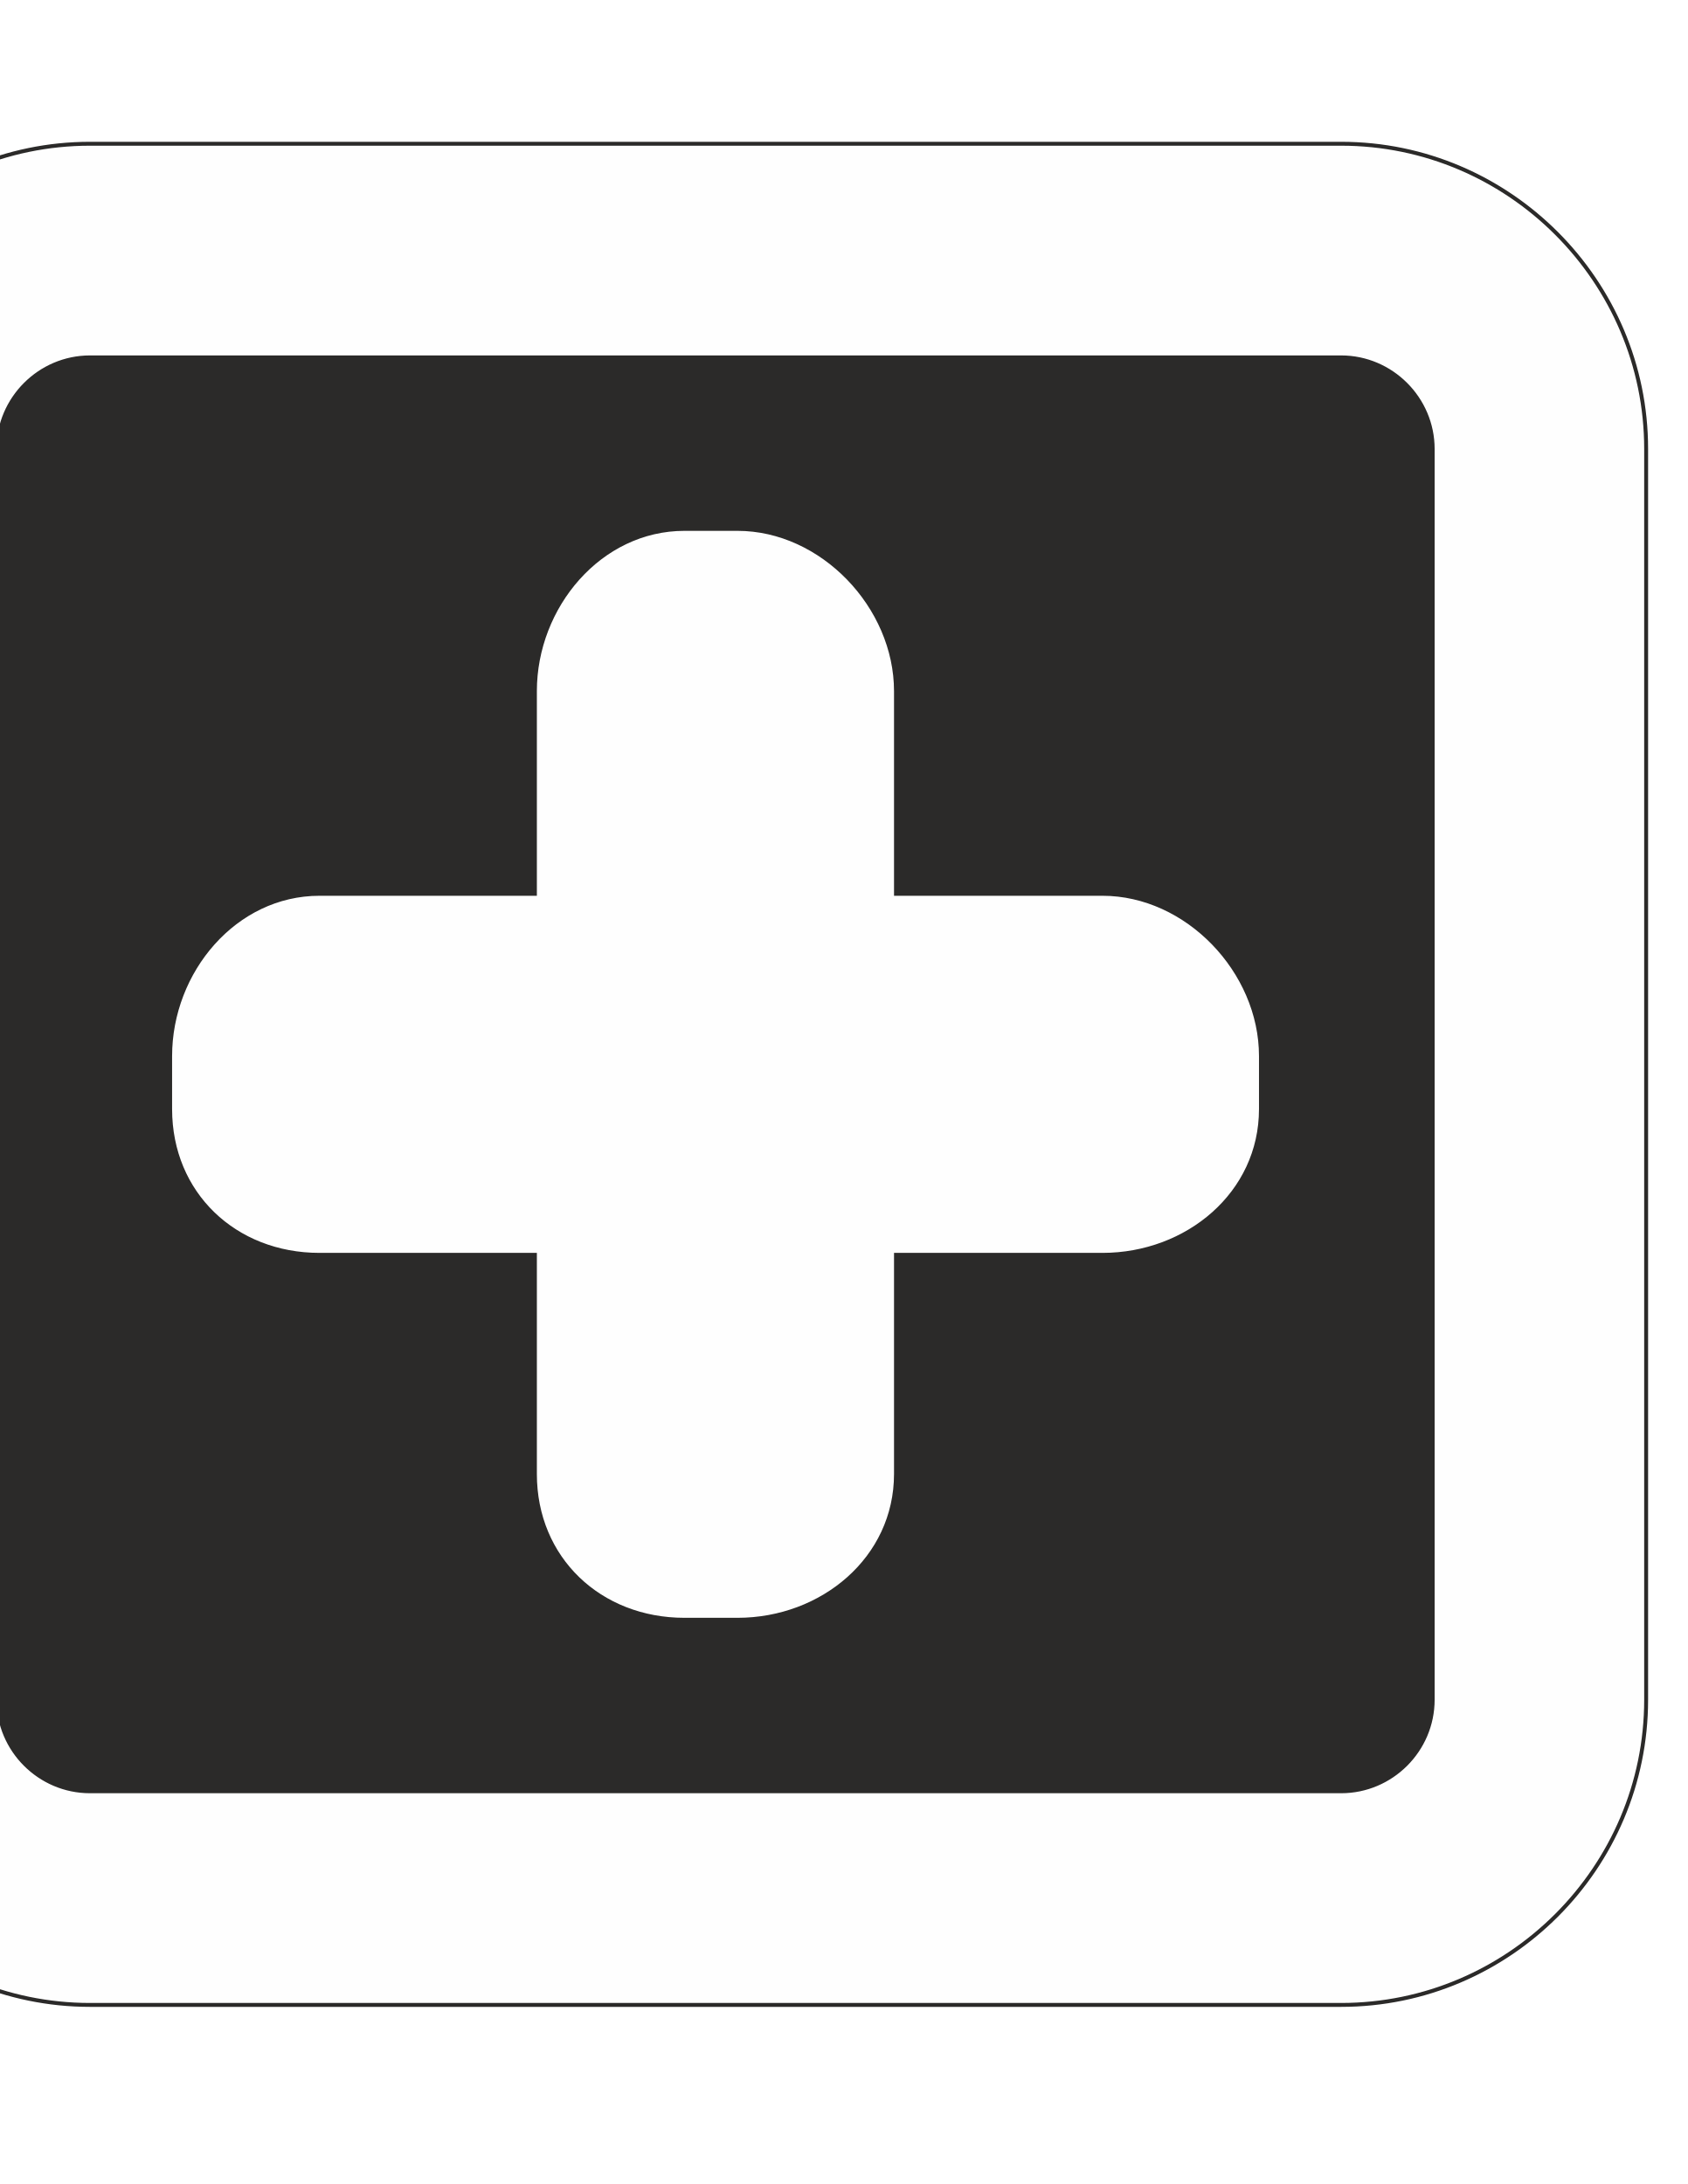
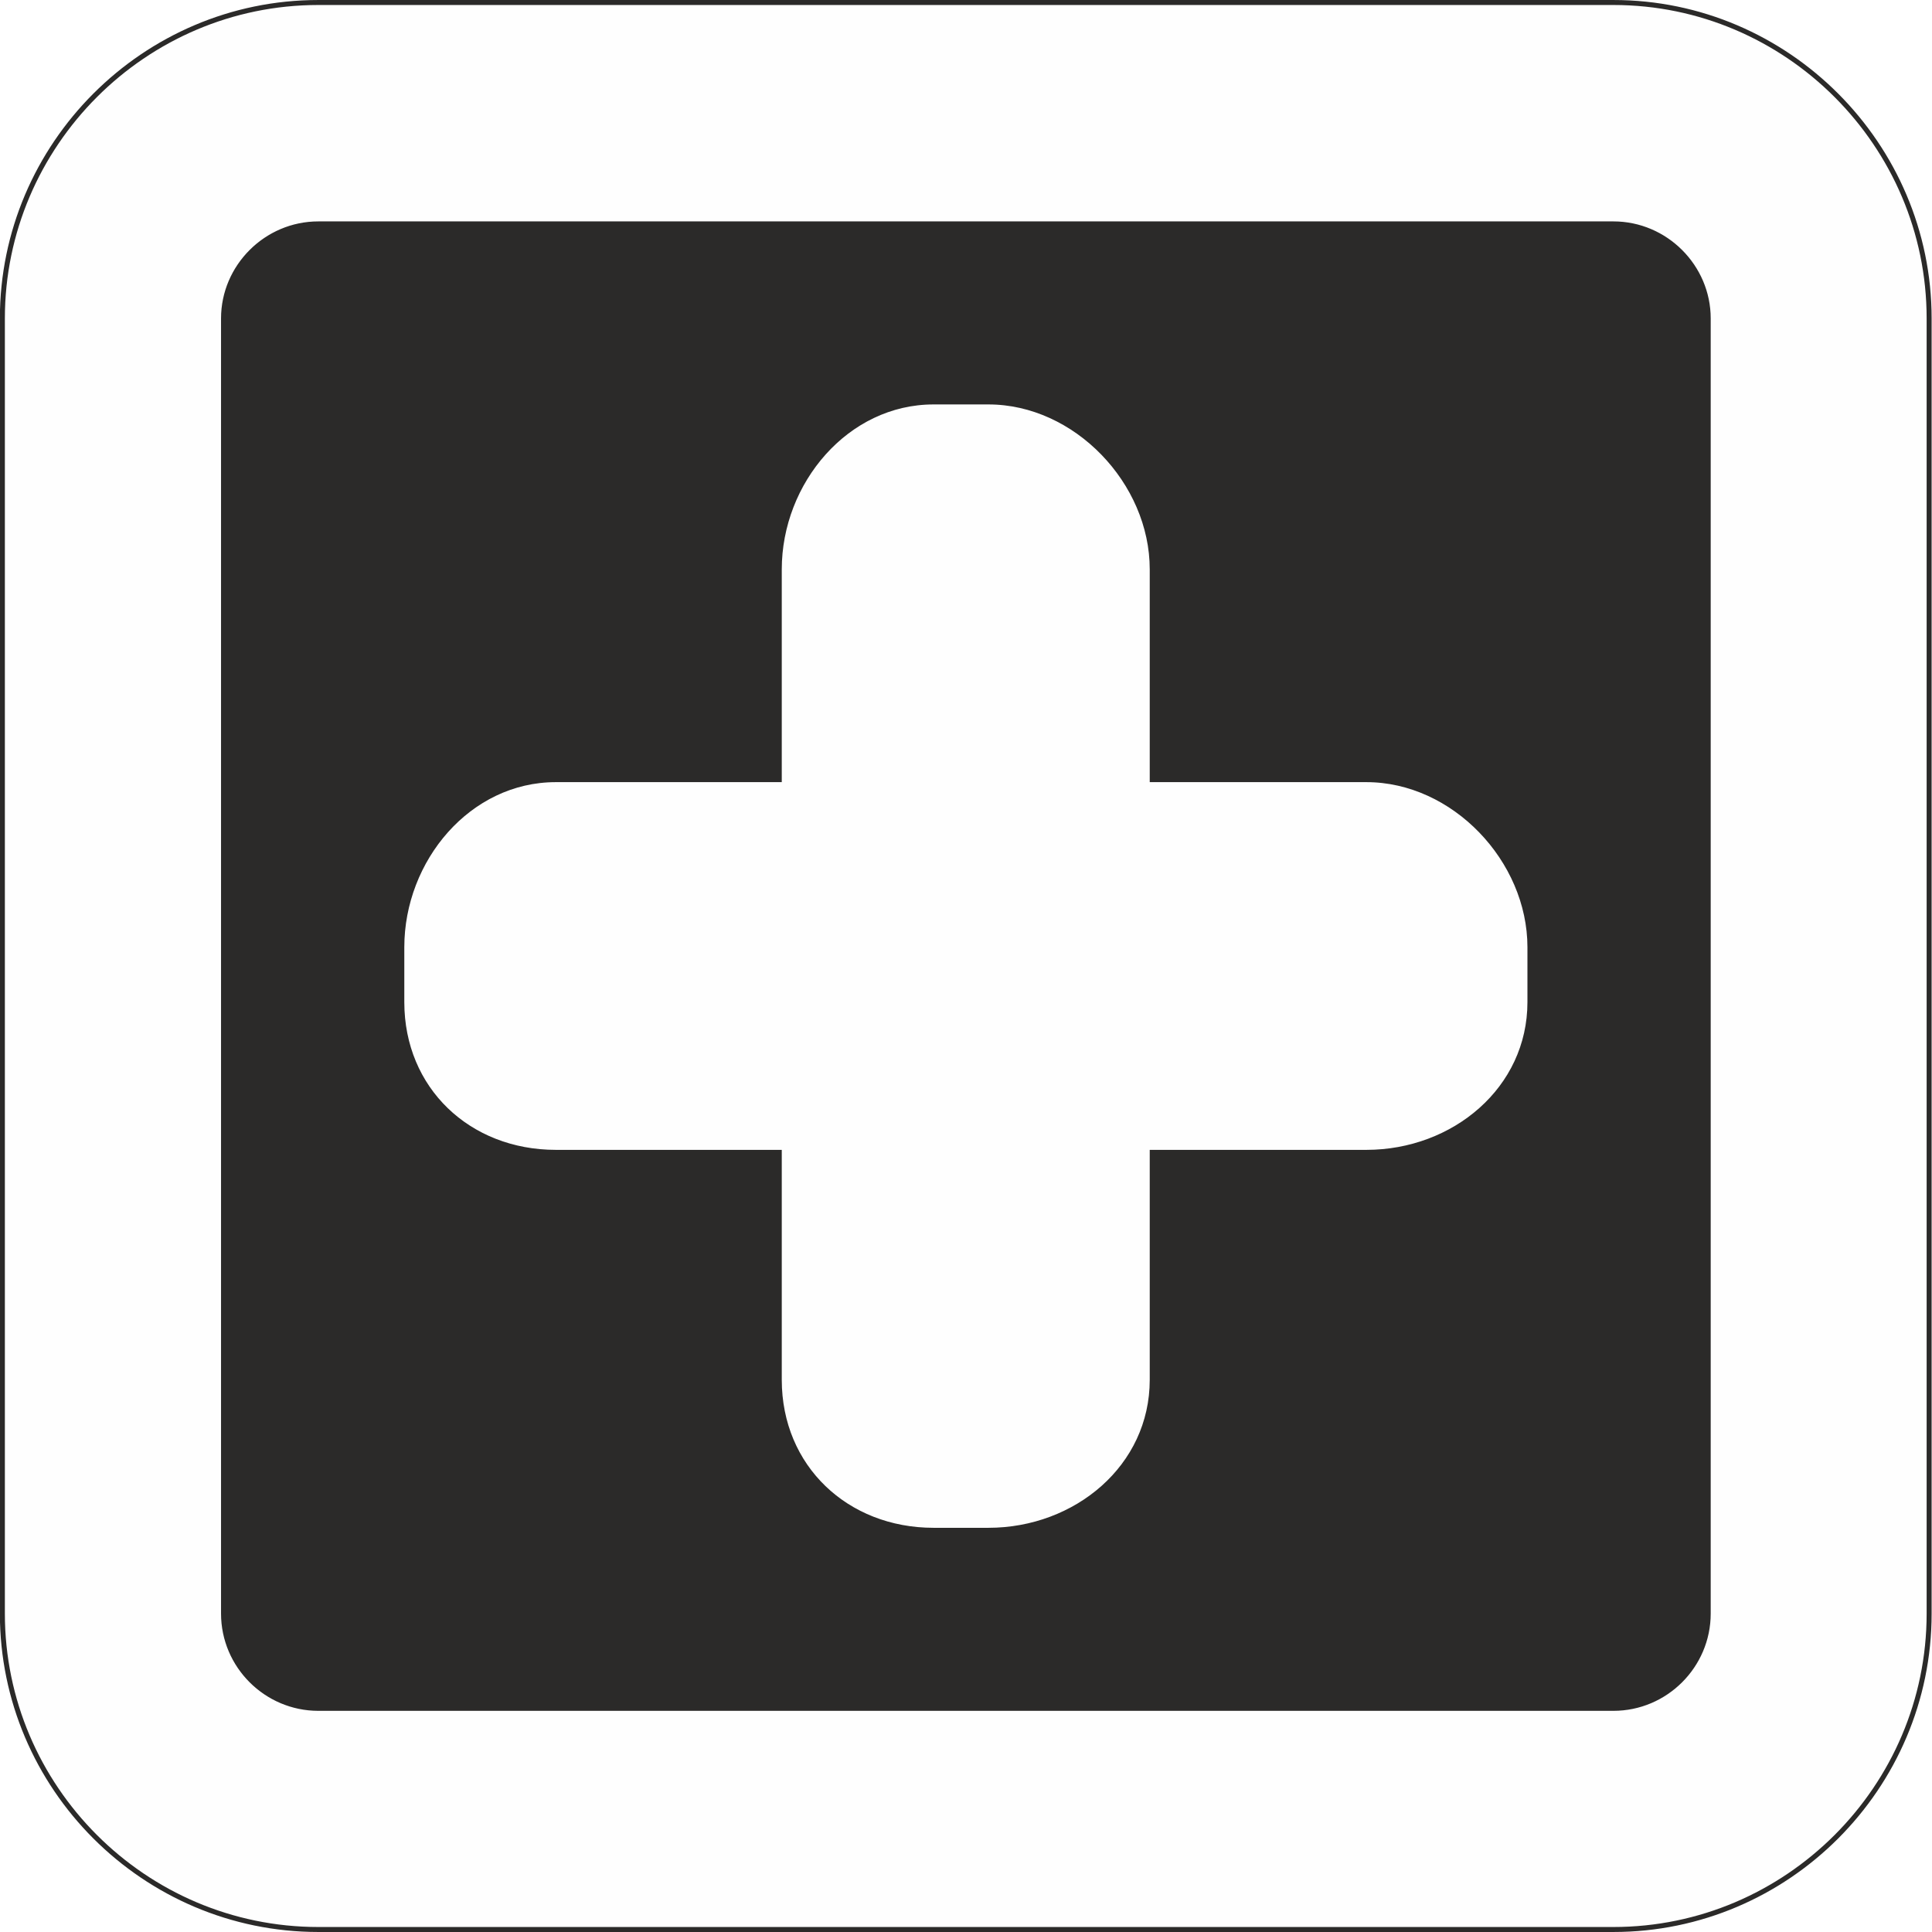
- <svg xmlns="http://www.w3.org/2000/svg" xml:space="preserve" width="8.5in" height="11in" version="1.1" style="shape-rendering:geometricPrecision; text-rendering:geometricPrecision; image-rendering:optimizeQuality; fill-rule:evenodd; clip-rule:evenodd" viewBox="0 0 8500 11000">
+ <svg xmlns="http://www.w3.org/2000/svg" xml:space="preserve" width="7.623in" height="7.624in" version="1.1" style="shape-rendering:geometricPrecision; text-rendering:geometricPrecision; image-rendering:optimizeQuality; fill-rule:evenodd; clip-rule:evenodd" viewBox="0 0 8132 8132">
  <defs>
    <style type="text/css">
   
-     .str1 {stroke:#2B2A29;stroke-width:39.37}
-     .str0 {stroke:#2B2A29;stroke-width:19.685}
-     .str2 {stroke:#2B2A29;stroke-width:6.945}
+     .str1 {stroke:#2B2A29;stroke-width:41.997}
+     .str0 {stroke:#2B2A29;stroke-width:20.998}
+     .str2 {stroke:#2B2A29;stroke-width:7.408}
+     .fil1 {fill:#2B2A29}
    .fil0 {fill:#FEFEFE}
-     .fil1 {fill:#2B2A29}
   
  </style>
  </defs>
  <g id="Слой_x0020_1">
-     <path class="fil0 str0" d="M8290 8561l0 -6300c0,-845 -691,-1537 -1536,-1537l-6301 0c-845,0 -1536,692 -1536,1537l0 6300c0,846 691,1537 1536,1537l6301 0c845,0 1536,-691 1536,-1537zm-1075 0c0,254 -208,461 -461,461l-6301 0c-253,0 -461,-207 -461,-461l0 -6300c0,-253 208,-461 461,-461l6301 0c253,0 461,208 461,461l0 6300z" />
-     <path class="fil0 str1" d="M5552 4492l-1030 0 0 -1011c0,-431 -376,-827 -808,-827l-267 0c-432,0 -763,396 -763,827l0 1011 -1075 0c-432,0 -762,395 -762,827l0 267c0,432 330,744 762,744l1075 0 0 1094c0,432 331,744 763,744l267 0c432,0 808,-312 808,-744l0 -1094 1030 0c432,0 808,-312 808,-744l0 -267c0,-432 -376,-827 -808,-827z" />
-     <path class="fil1 str2" d="M2684 7424l0 -1094 -1075 0c-432,0 -763,-312 -763,-744l0 -267c0,-432 331,-827 763,-827l1075 0 0 -1011c0,-431 331,-827 763,-827l267 0c432,0 808,396 808,827l0 1011 1030 0c432,0 808,395 808,827l0 267c0,432 -376,744 -808,744l-1030 0 0 1094c0,432 -376,744 -808,744l-267 0c-432,0 -763,-312 -763,-744zm4531 1137l0 -6300c0,-253 -208,-461 -461,-461l-6301 0c-253,0 -461,208 -461,461l0 6300c0,254 208,461 461,461l6301 0c253,0 461,-207 461,-461z" />
+     <path class="fil0 str0" d="M8121 6792l0 -5452c0,-731 -598,-1330 -1329,-1330l-5452 0c-732,0 -1330,599 -1330,1330l0 5452c0,732 598,1330 1330,1330l5452 0c731,0 1329,-598 1329,-1330zm-930 0c0,220 -180,399 -399,399l-5452 0c-219,0 -399,-179 -399,-399l0 -5452c0,-218 180,-398 399,-398l5452 0c219,0 399,180 399,398l0 5452z" />
+     <path class="fil0 str1" d="M5752 3271l-891 0 0 -875c0,-373 -326,-715 -700,-715l-231 0c-373,0 -660,342 -660,715l0 875 -930 0c-374,0 -659,342 -659,716l0 231c0,373 285,643 659,643l930 0 0 947c0,374 287,644 660,644l231 0c374,0 700,-270 700,-644l0 -947 891 0c374,0 699,-270 699,-643l0 -231c0,-374 -325,-716 -699,-716z" />
+     <path class="fil1 str2" d="M3270 5808l0 -947 -930 0c-374,0 -660,-270 -660,-643l0 -231c0,-374 286,-716 660,-716l930 0 0 -875c0,-373 287,-715 660,-715l231 0c374,0 700,342 700,715l0 875 891 0c374,0 699,342 699,716l0 231c0,373 -325,643 -699,643l-891 0 0 947c0,374 -326,644 -700,644l-231 0c-373,0 -660,-270 -660,-644zm3921 984l0 -5452c0,-218 -180,-398 -399,-398l-5452 0c-219,0 -399,180 -399,398l0 5452c0,220 180,399 399,399l5452 0c219,0 399,-179 399,-399z" />
  </g>
</svg>
